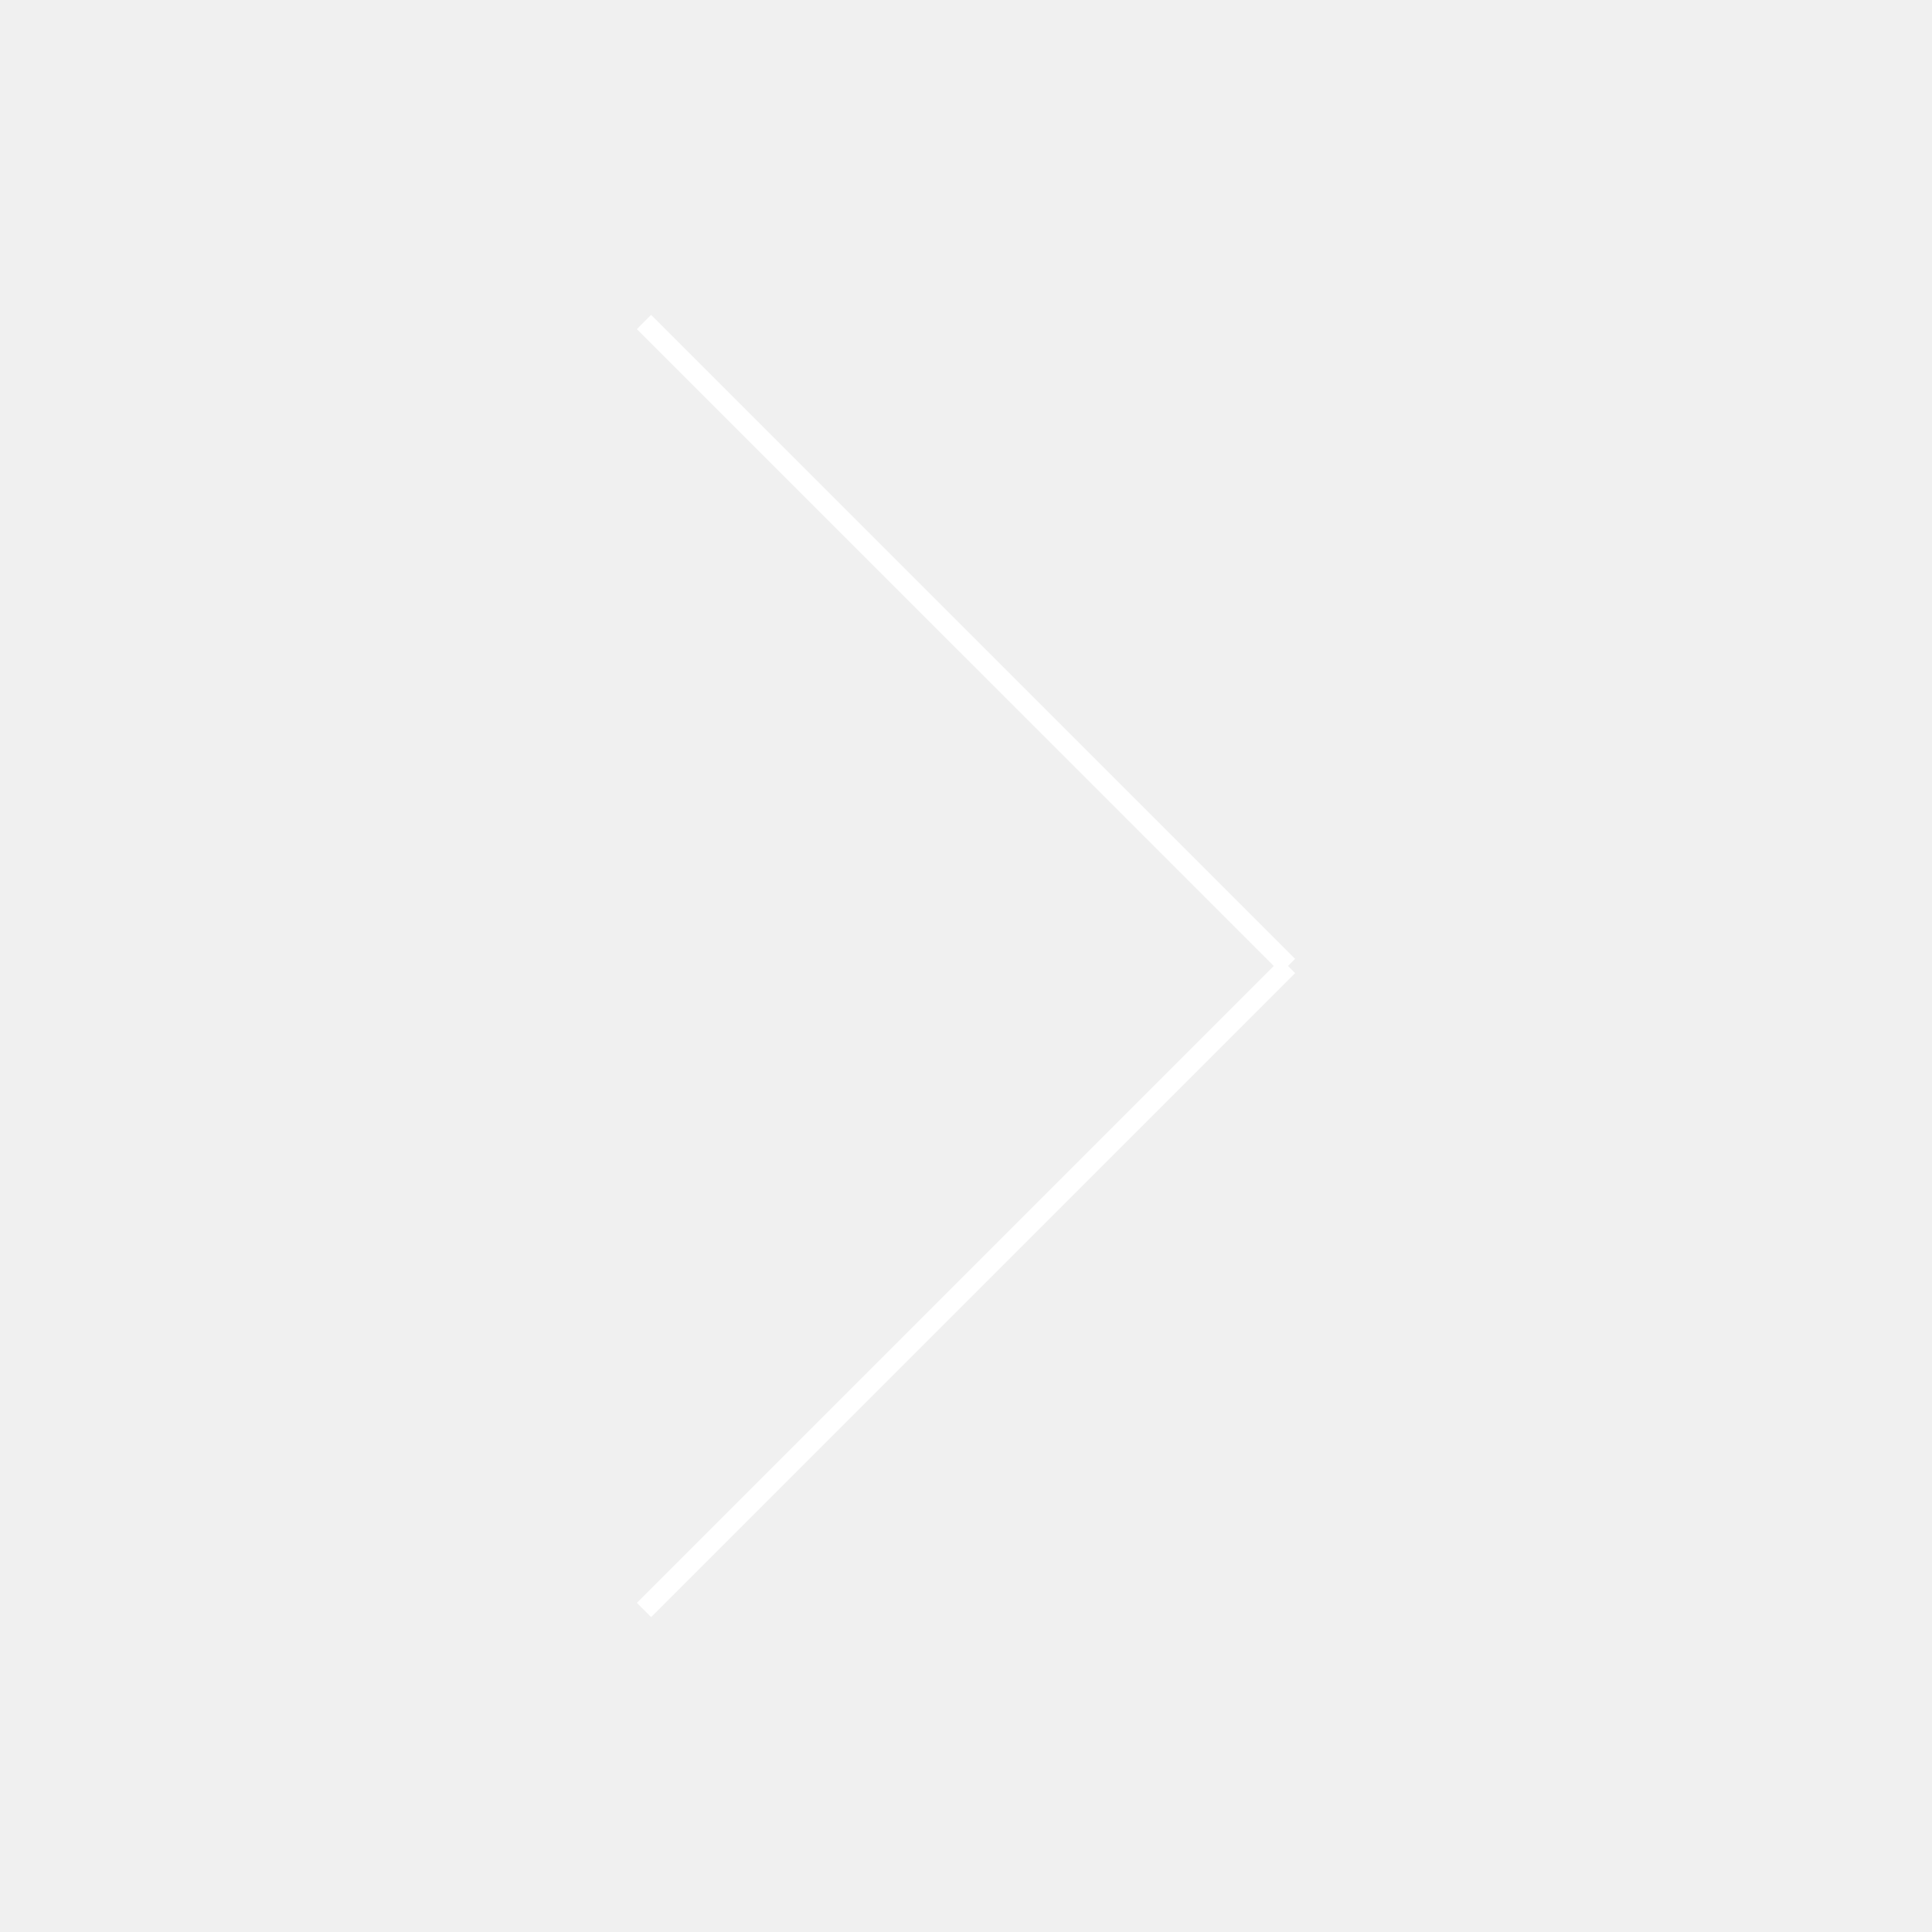
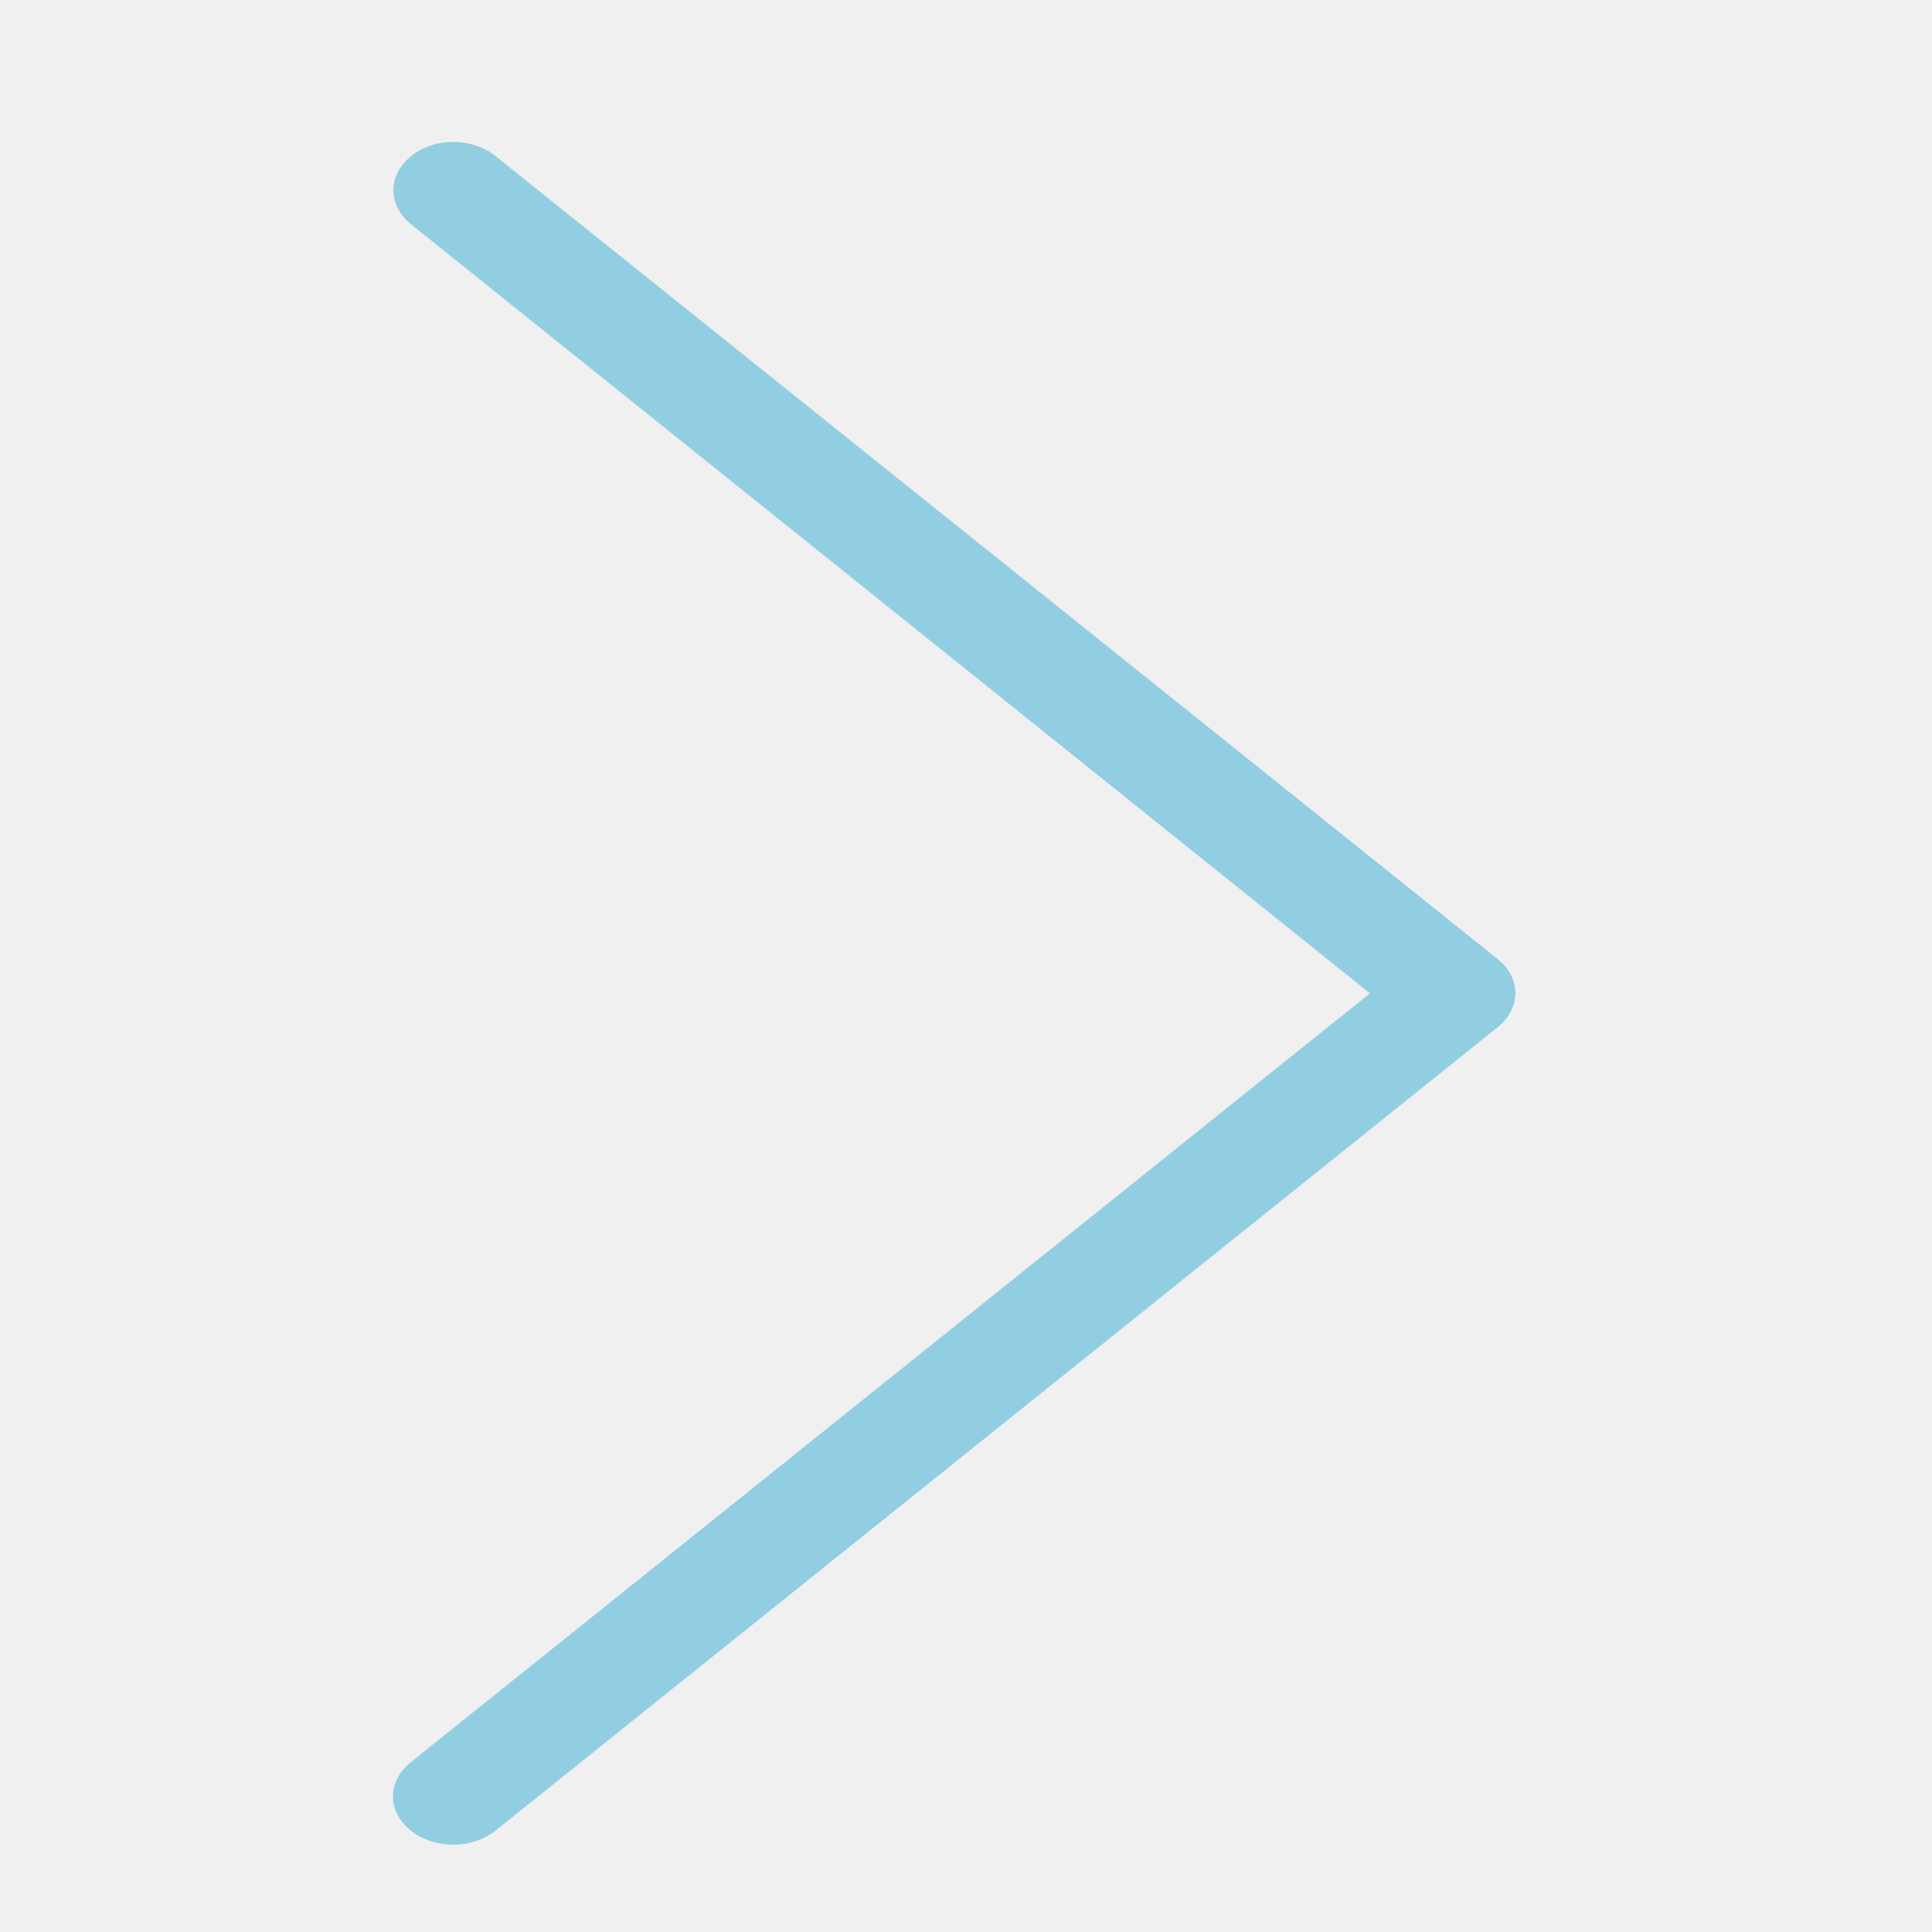
- <svg xmlns="http://www.w3.org/2000/svg" width="96px" height="96px" viewBox="0 0 96 96" zoomAndPan="disable">
-   <style>
- 		line {
- 			stroke: #fff;
- 			stroke-width: 1px;
- 		}
- 	</style>
-   <line x1="32" y1="16" x2="64" y2="48" />
-   <line x1="32" y1="80" x2="64" y2="48" />
+ <svg xmlns="http://www.w3.org/2000/svg" height="96" width="96" xml:space="preserve" viewBox="0 0 89.47 89.47" y="0px" x="0px" id="Capa_1" version="1.1">
+   <defs id="defs4410" />
+   <g transform="matrix(-0.2061437,0,0,-0.1652542,93.37032,85.42646)" id="g4374">
+     <path style="fill:#92cee2" id="path4376" d="m 145.188,238.575 215.5,-215.5 c 5.3,-5.3 5.3,-13.8 0,-19.1 -5.3,-5.3 -13.8,-5.3 -19.1,0 l -225.1,225.1 c -5.3,5.3 -5.3,13.8 0,19.1 l 225.1,225 c 2.6,2.6 6.1,4 9.5,4 3.4,0 6.9,-1.3 9.5,-4 5.3,-5.3 5.3,-13.8 0,-19.1 l -215.4,-215.5 z" />
+   </g>
+   <g transform="matrix(0.3023687,0,0,0.1652542,-25.9327,6.571269)" id="g4378" />
+   <g transform="matrix(0.3023687,0,0,0.1652542,-25.9327,6.571269)" id="g4380" />
+   <g transform="matrix(0.3023687,0,0,0.1652542,-25.9327,6.571269)" id="g4382" />
+   <g transform="matrix(0.3023687,0,0,0.1652542,-25.9327,6.571269)" id="g4384" />
+   <g transform="matrix(0.3023687,0,0,0.1652542,-25.9327,6.571269)" id="g4386" />
+   <g transform="matrix(0.3023687,0,0,0.1652542,-25.9327,6.571269)" id="g4388" />
+   <g transform="matrix(0.3023687,0,0,0.1652542,-25.9327,6.571269)" id="g4390" />
+   <g transform="matrix(0.3023687,0,0,0.1652542,-25.9327,6.571269)" id="g4392" />
+   <g transform="matrix(0.3023687,0,0,0.1652542,-25.9327,6.571269)" id="g4394" />
+   <g transform="matrix(0.3023687,0,0,0.1652542,-25.9327,6.571269)" id="g4396" />
+   <g transform="matrix(0.3023687,0,0,0.1652542,-25.9327,6.571269)" id="g4398" />
+   <g transform="matrix(0.3023687,0,0,0.1652542,-25.9327,6.571269)" id="g4400" />
+   <g transform="matrix(0.3023687,0,0,0.1652542,-25.9327,6.571269)" id="g4402" />
+   <g transform="matrix(0.3023687,0,0,0.1652542,-25.9327,6.571269)" id="g4404" />
+   <g transform="matrix(0.3023687,0,0,0.1652542,-25.9327,6.571269)" id="g4406" />
</svg>
